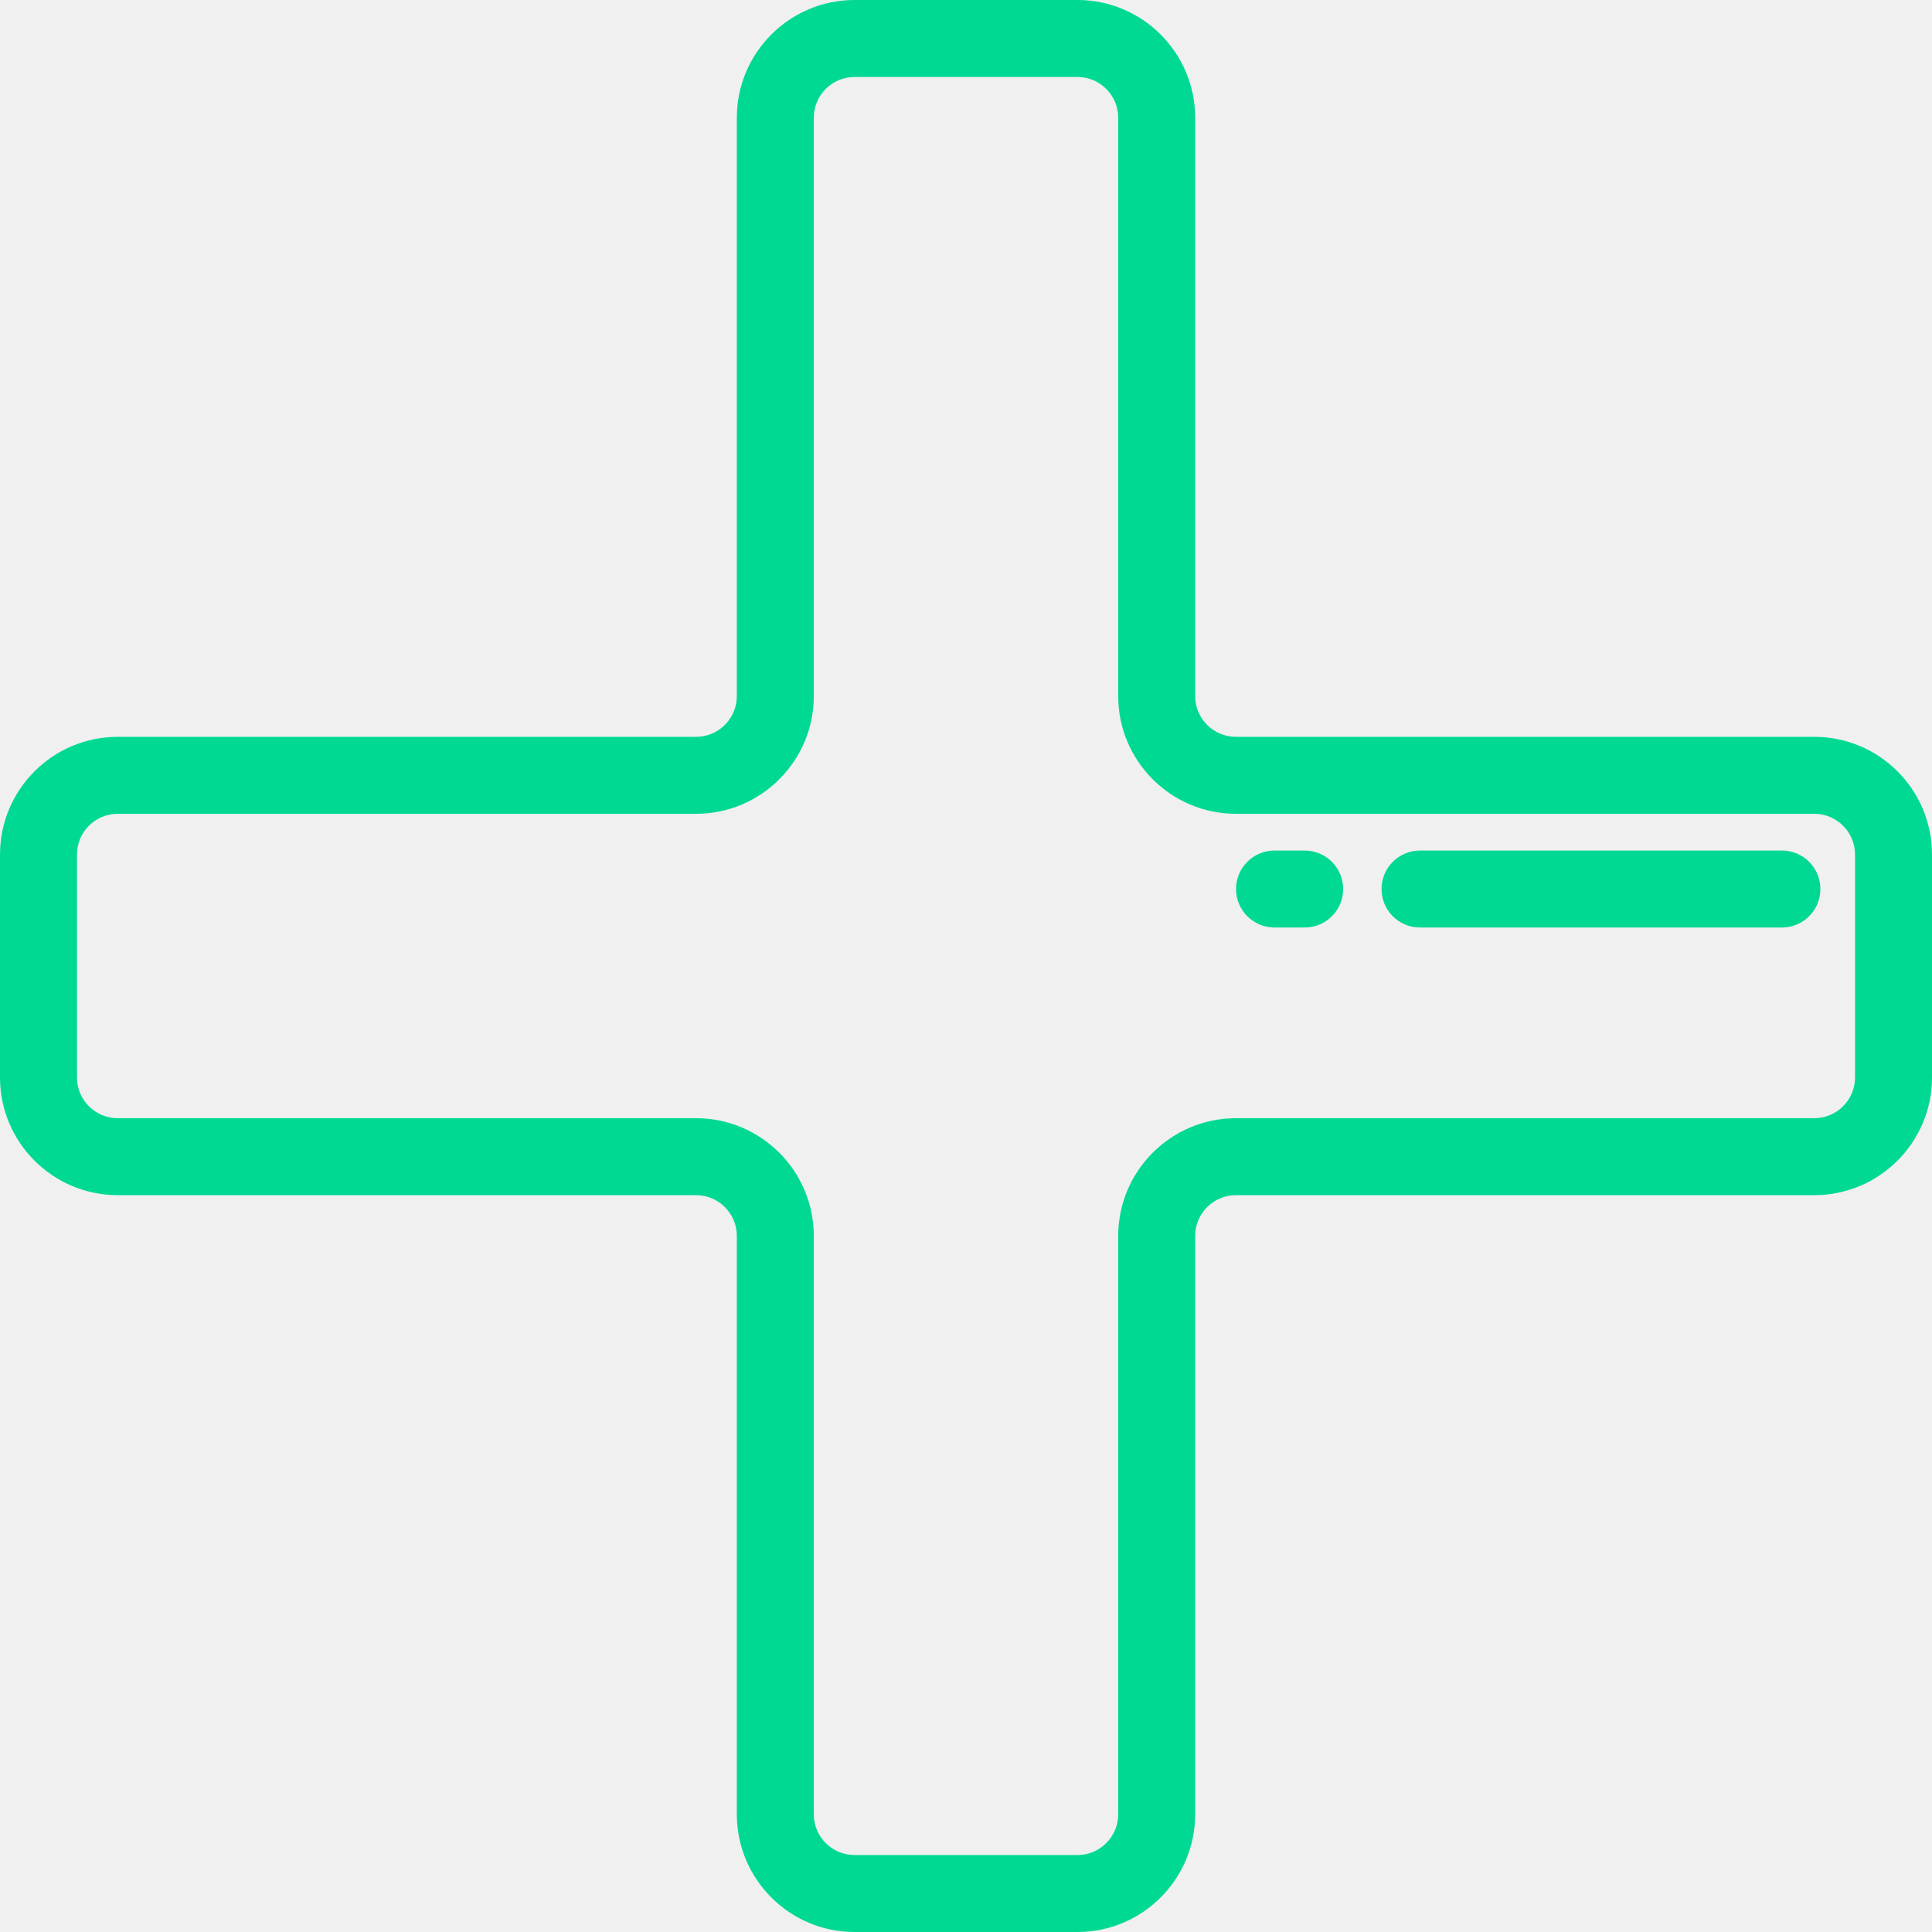
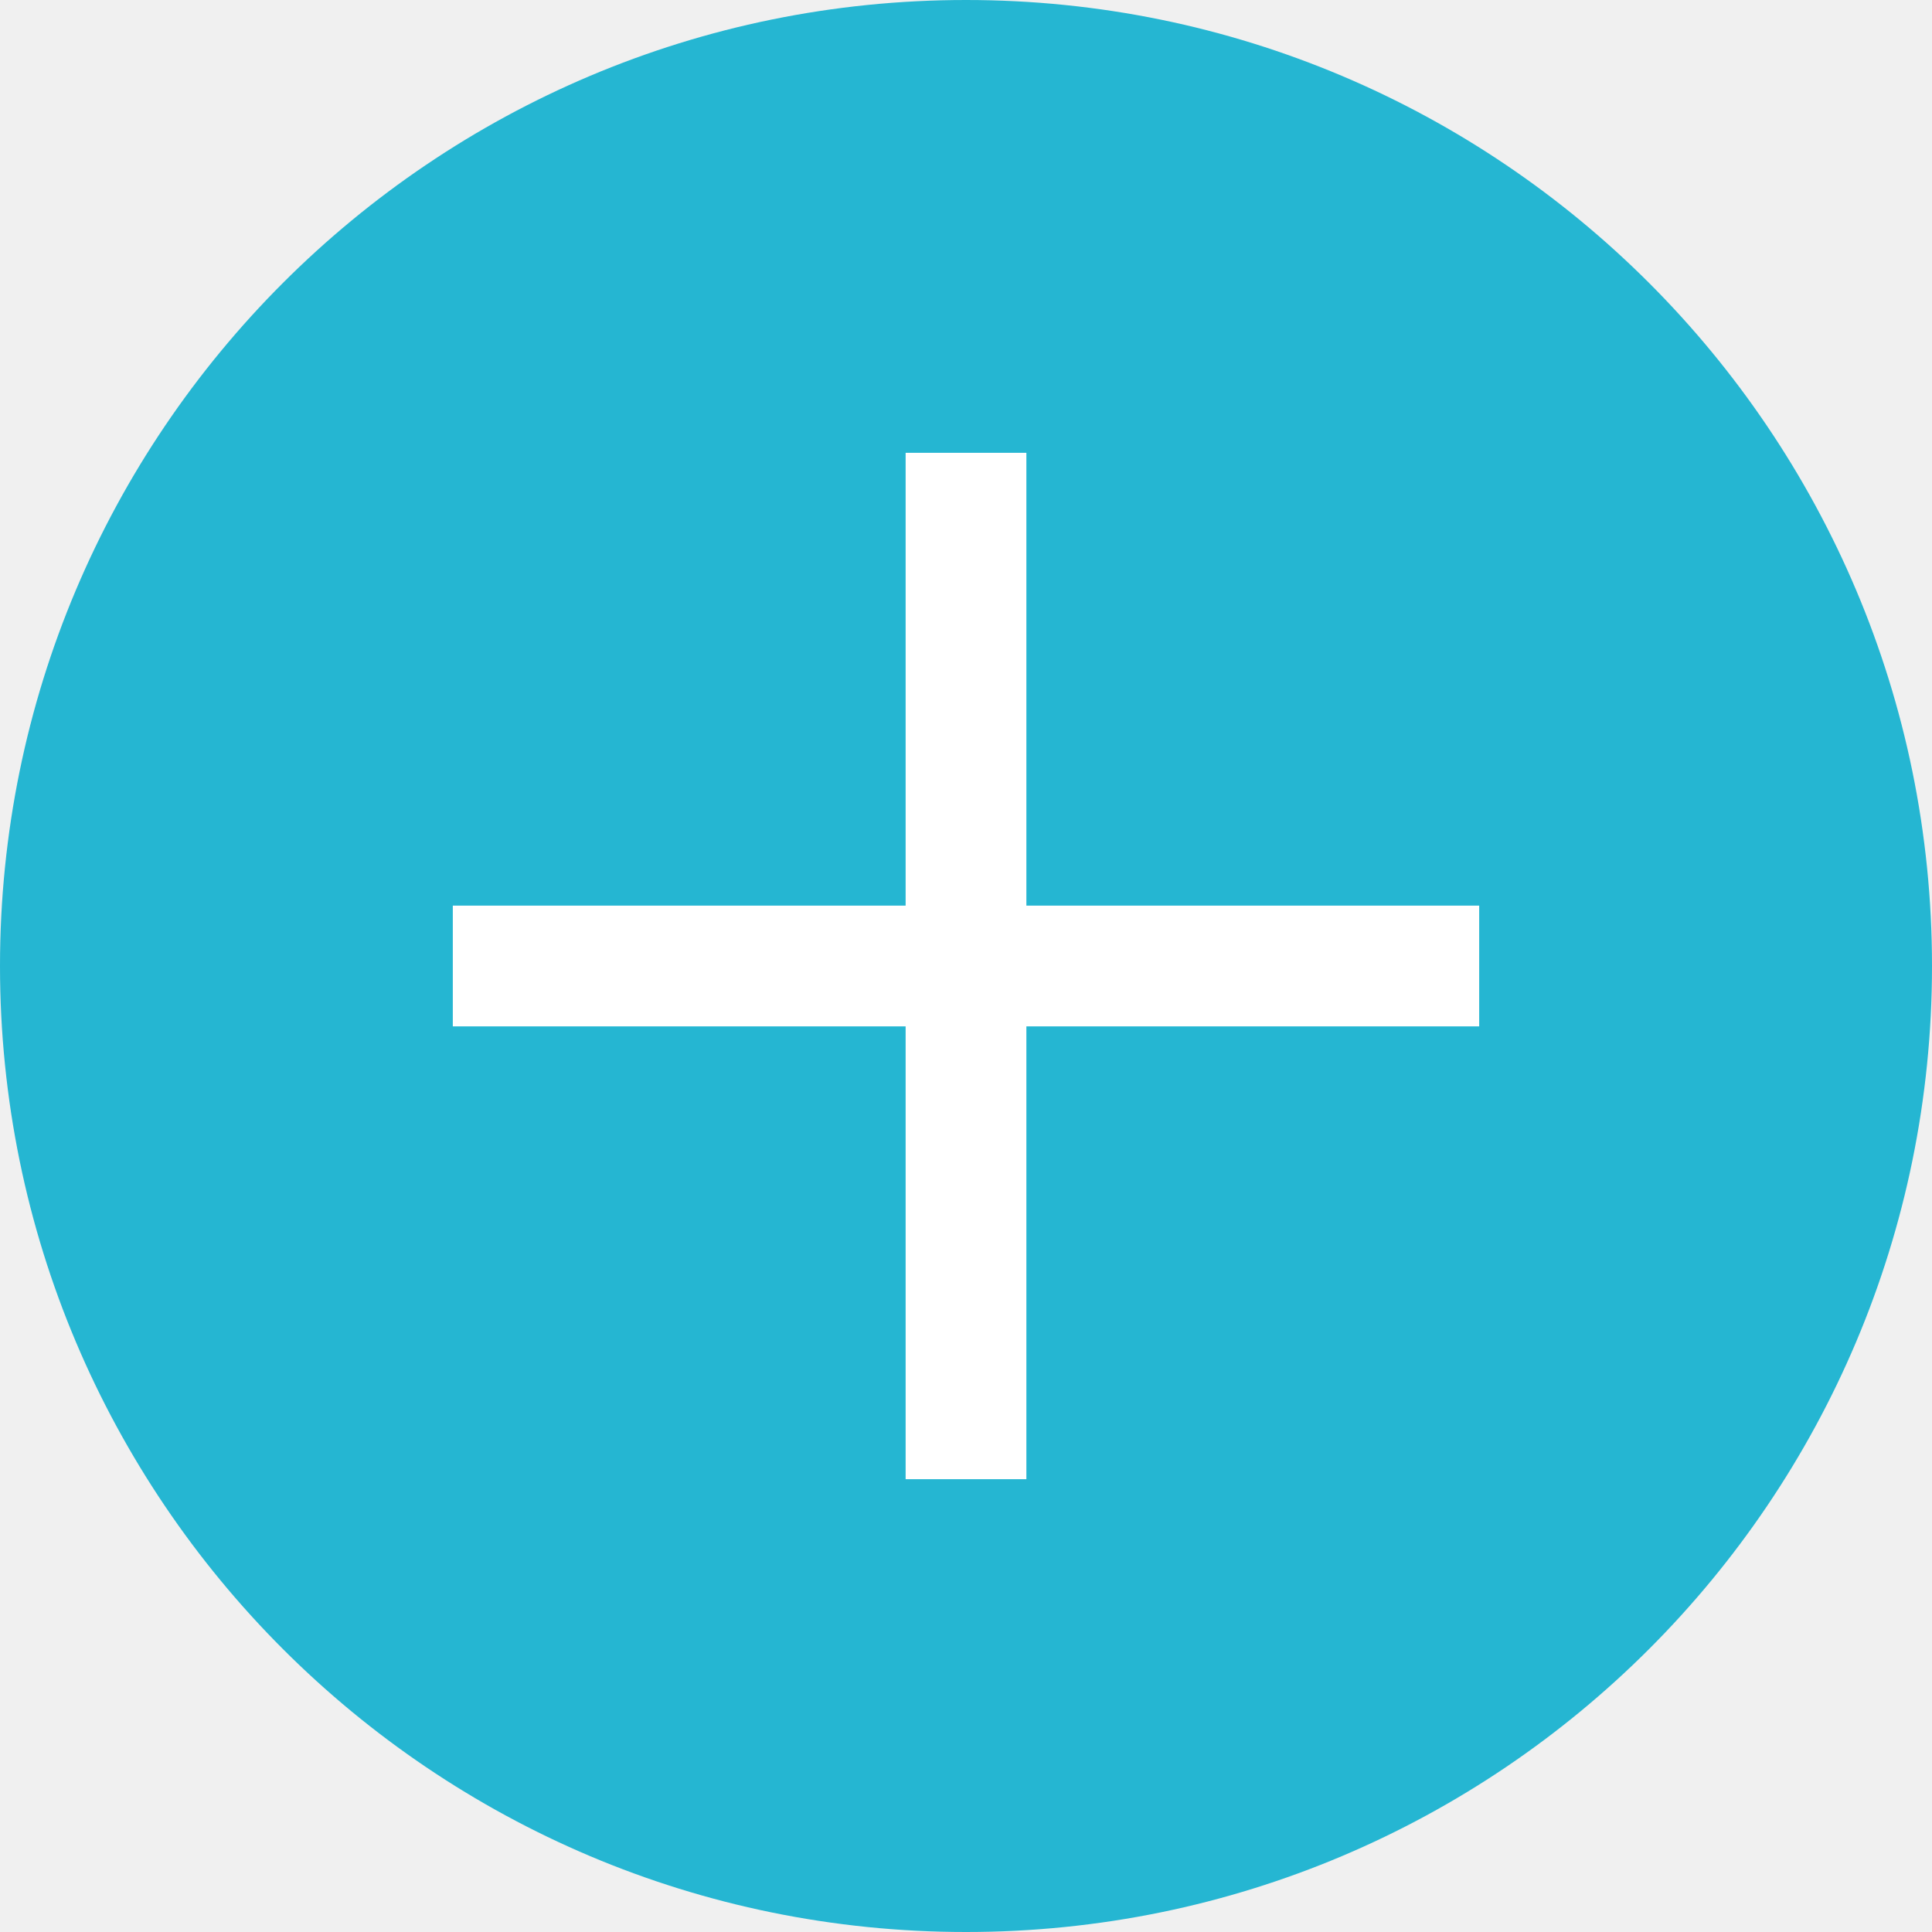
- <svg xmlns="http://www.w3.org/2000/svg" version="1.1" id="Layer_1" x="0px" y="0px" viewBox="0 0 512 512" style="enable-background:new 0 0 512 512;" xml:space="preserve" width="512px" height="512px">
+ <svg xmlns="http://www.w3.org/2000/svg" version="1.1" id="Layer_1" x="0px" y="0px" viewBox="0 0 512 512" style="enable-background:new 0 0 512 512;" xml:space="preserve">
+   <circle style="fill:#25B6D2;" cx="256" cy="256" r="256" />
  <g>
-     <g>
-       <path d="M480.81,195.267H327.526c-5.951,0-10.793-4.842-10.793-10.793V31.19c0-17.198-13.992-31.19-31.19-31.19h-59.086    c-17.198,0-31.19,13.992-31.19,31.19v153.284c0,5.951-4.842,10.793-10.793,10.793H31.19c-17.198,0-31.19,13.992-31.19,31.19    v59.086c0,17.198,13.992,31.19,31.19,31.19h153.284c5.951,0,10.793,4.842,10.793,10.793V480.81c0,17.198,13.992,31.19,31.19,31.19    h59.086c17.198,0,31.19-13.992,31.19-31.19V327.526c0-5.951,4.842-10.793,10.793-10.793H480.81c17.198,0,31.19-13.992,31.19-31.19    v-59.086C512,209.259,498.008,195.267,480.81,195.267z M491.602,285.543c0,5.95-4.842,10.792-10.792,10.792H327.526    c-17.199,0-31.191,13.992-31.191,31.191V480.81c0,5.95-4.842,10.792-10.792,10.792h-59.086c-5.95,0-10.792-4.842-10.792-10.792    V327.526c0-17.199-13.992-31.191-31.191-31.191H31.19c-5.95,0-10.792-4.842-10.792-10.792v-59.086    c0-5.95,4.842-10.792,10.792-10.792h153.284c17.199,0,31.191-13.992,31.191-31.191V31.19c0-5.95,4.842-10.792,10.792-10.792    h59.086c5.95,0,10.792,4.842,10.792,10.792v153.284c0,17.199,13.992,31.191,31.191,31.191H480.81    c5.95,0,10.792,4.842,10.792,10.792V285.543z" fill="#00d994" />
-     </g>
-   </g>
-   <g>
-     <g>
-       <path d="M472.223,225.402h-95.909c-5.632,0-10.199,4.567-10.199,10.199c0,5.632,4.567,10.199,10.199,10.199h95.909    c5.632,0,10.199-4.567,10.199-10.199C482.422,229.97,477.855,225.402,472.223,225.402z" fill="#00d994" />
-     </g>
-   </g>
-   <g>
-     <g>
-       <path d="M345.753,225.402h-7.992c-5.632,0-10.199,4.567-10.199,10.199c0,5.632,4.567,10.199,10.199,10.199h7.992    c5.632,0,10.199-4.567,10.199-10.199C355.952,229.97,351.385,225.402,345.753,225.402z" fill="#00d994" />
-     </g>
+     <rect x="240" y="120" style="fill:#FFFFFF;" width="32" height="272" />
+     <rect x="120" y="240" style="fill:#FFFFFF;" width="272" height="32" />
  </g>
  <g>
</g>
  <g>
</g>
  <g>
</g>
  <g>
</g>
  <g>
</g>
  <g>
</g>
  <g>
</g>
  <g>
</g>
  <g>
</g>
  <g>
</g>
  <g>
</g>
  <g>
</g>
  <g>
</g>
  <g>
</g>
  <g>
</g>
</svg>
